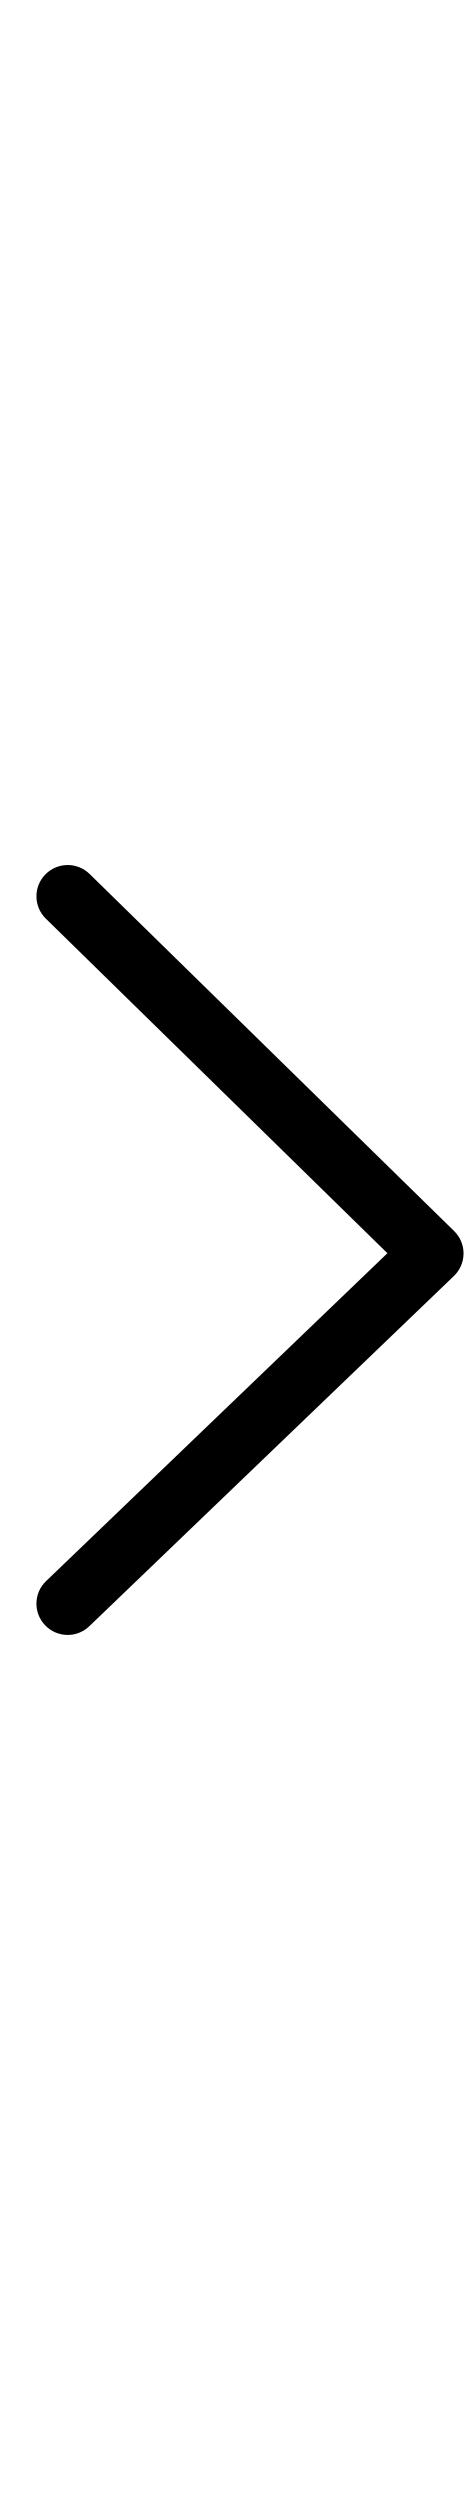
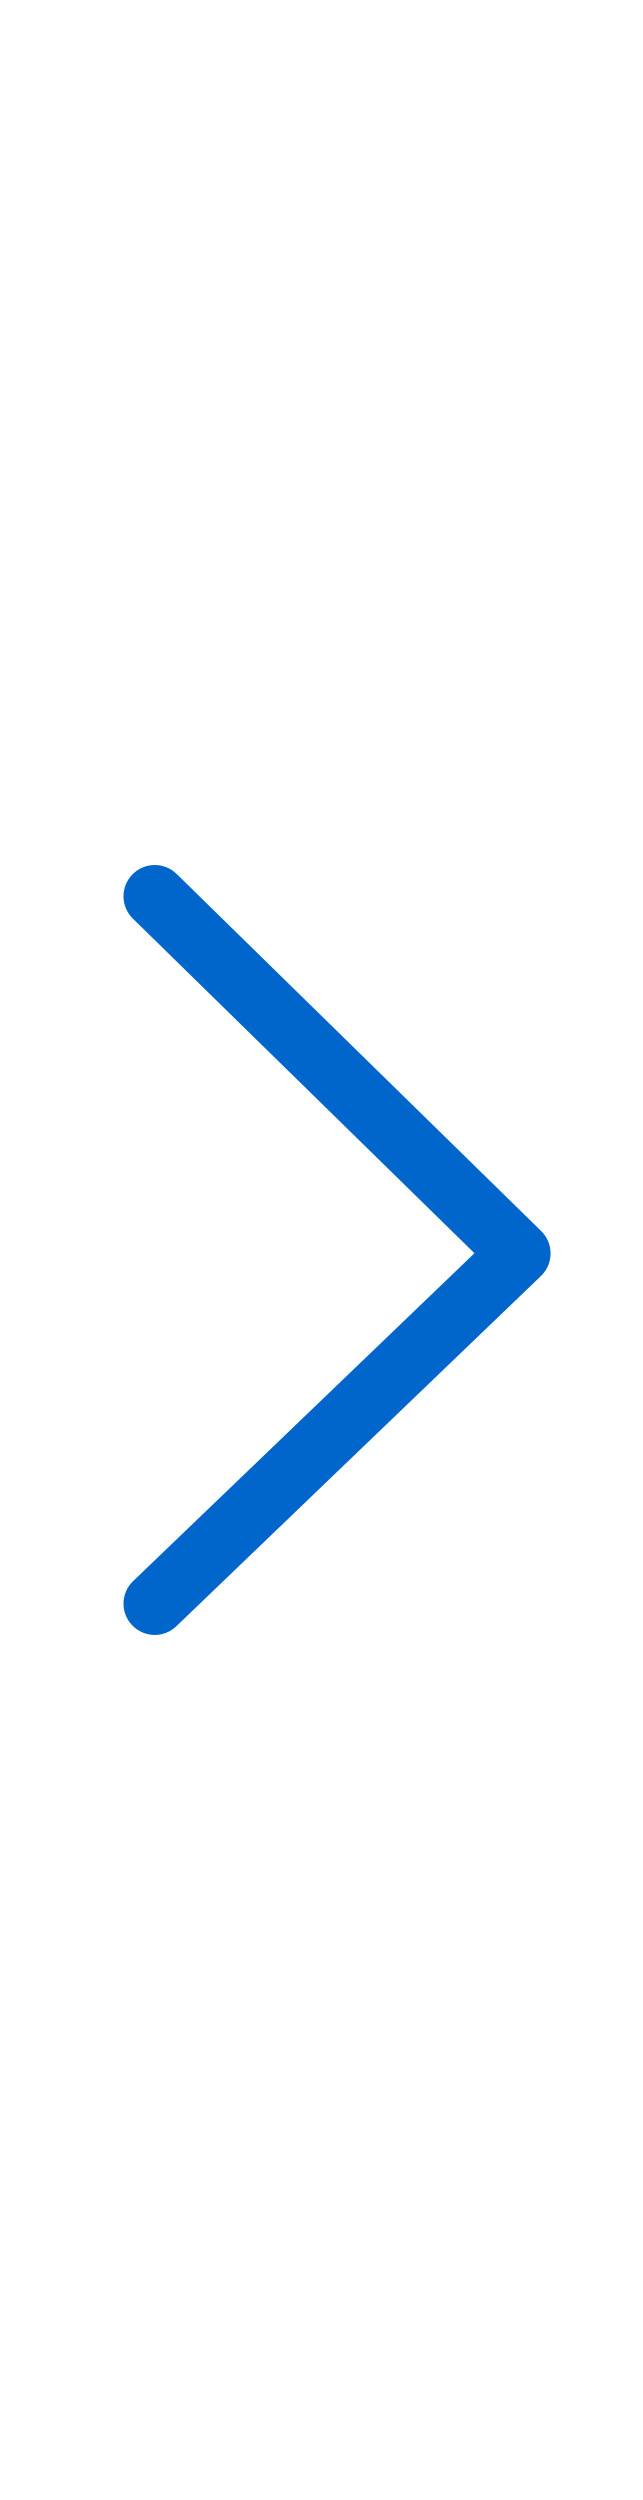
- <svg xmlns="http://www.w3.org/2000/svg" height="48" viewBox="0 0 9 48" width="9">
-   <path d="m7.438 24.062-6.558-6.424c-.237-.232-.241-.612-.009-.849.232-.237.612-.241.849-.009l7 6.857c.116.114.181.27.18.432-.001.162-.067.317-.185.43l-7 6.724c-.116.112-.266.168-.415.168-.158 0-.315-.062-.433-.185-.23-.239-.222-.619.017-.848l6.554-6.296z" />
+ <svg xmlns="http://www.w3.org/2000/svg" height="35" viewBox="0 0 9 48" width="9">
+   <path d="m7.438 24.062-6.558-6.424c-.237-.232-.241-.612-.009-.849.232-.237.612-.241.849-.009l7 6.857c.116.114.181.27.18.432-.001.162-.067.317-.185.43l-7 6.724c-.116.112-.266.168-.415.168-.158 0-.315-.062-.433-.185-.23-.239-.222-.619.017-.848l6.554-6.296z" fill="#0066cc" />
</svg>
